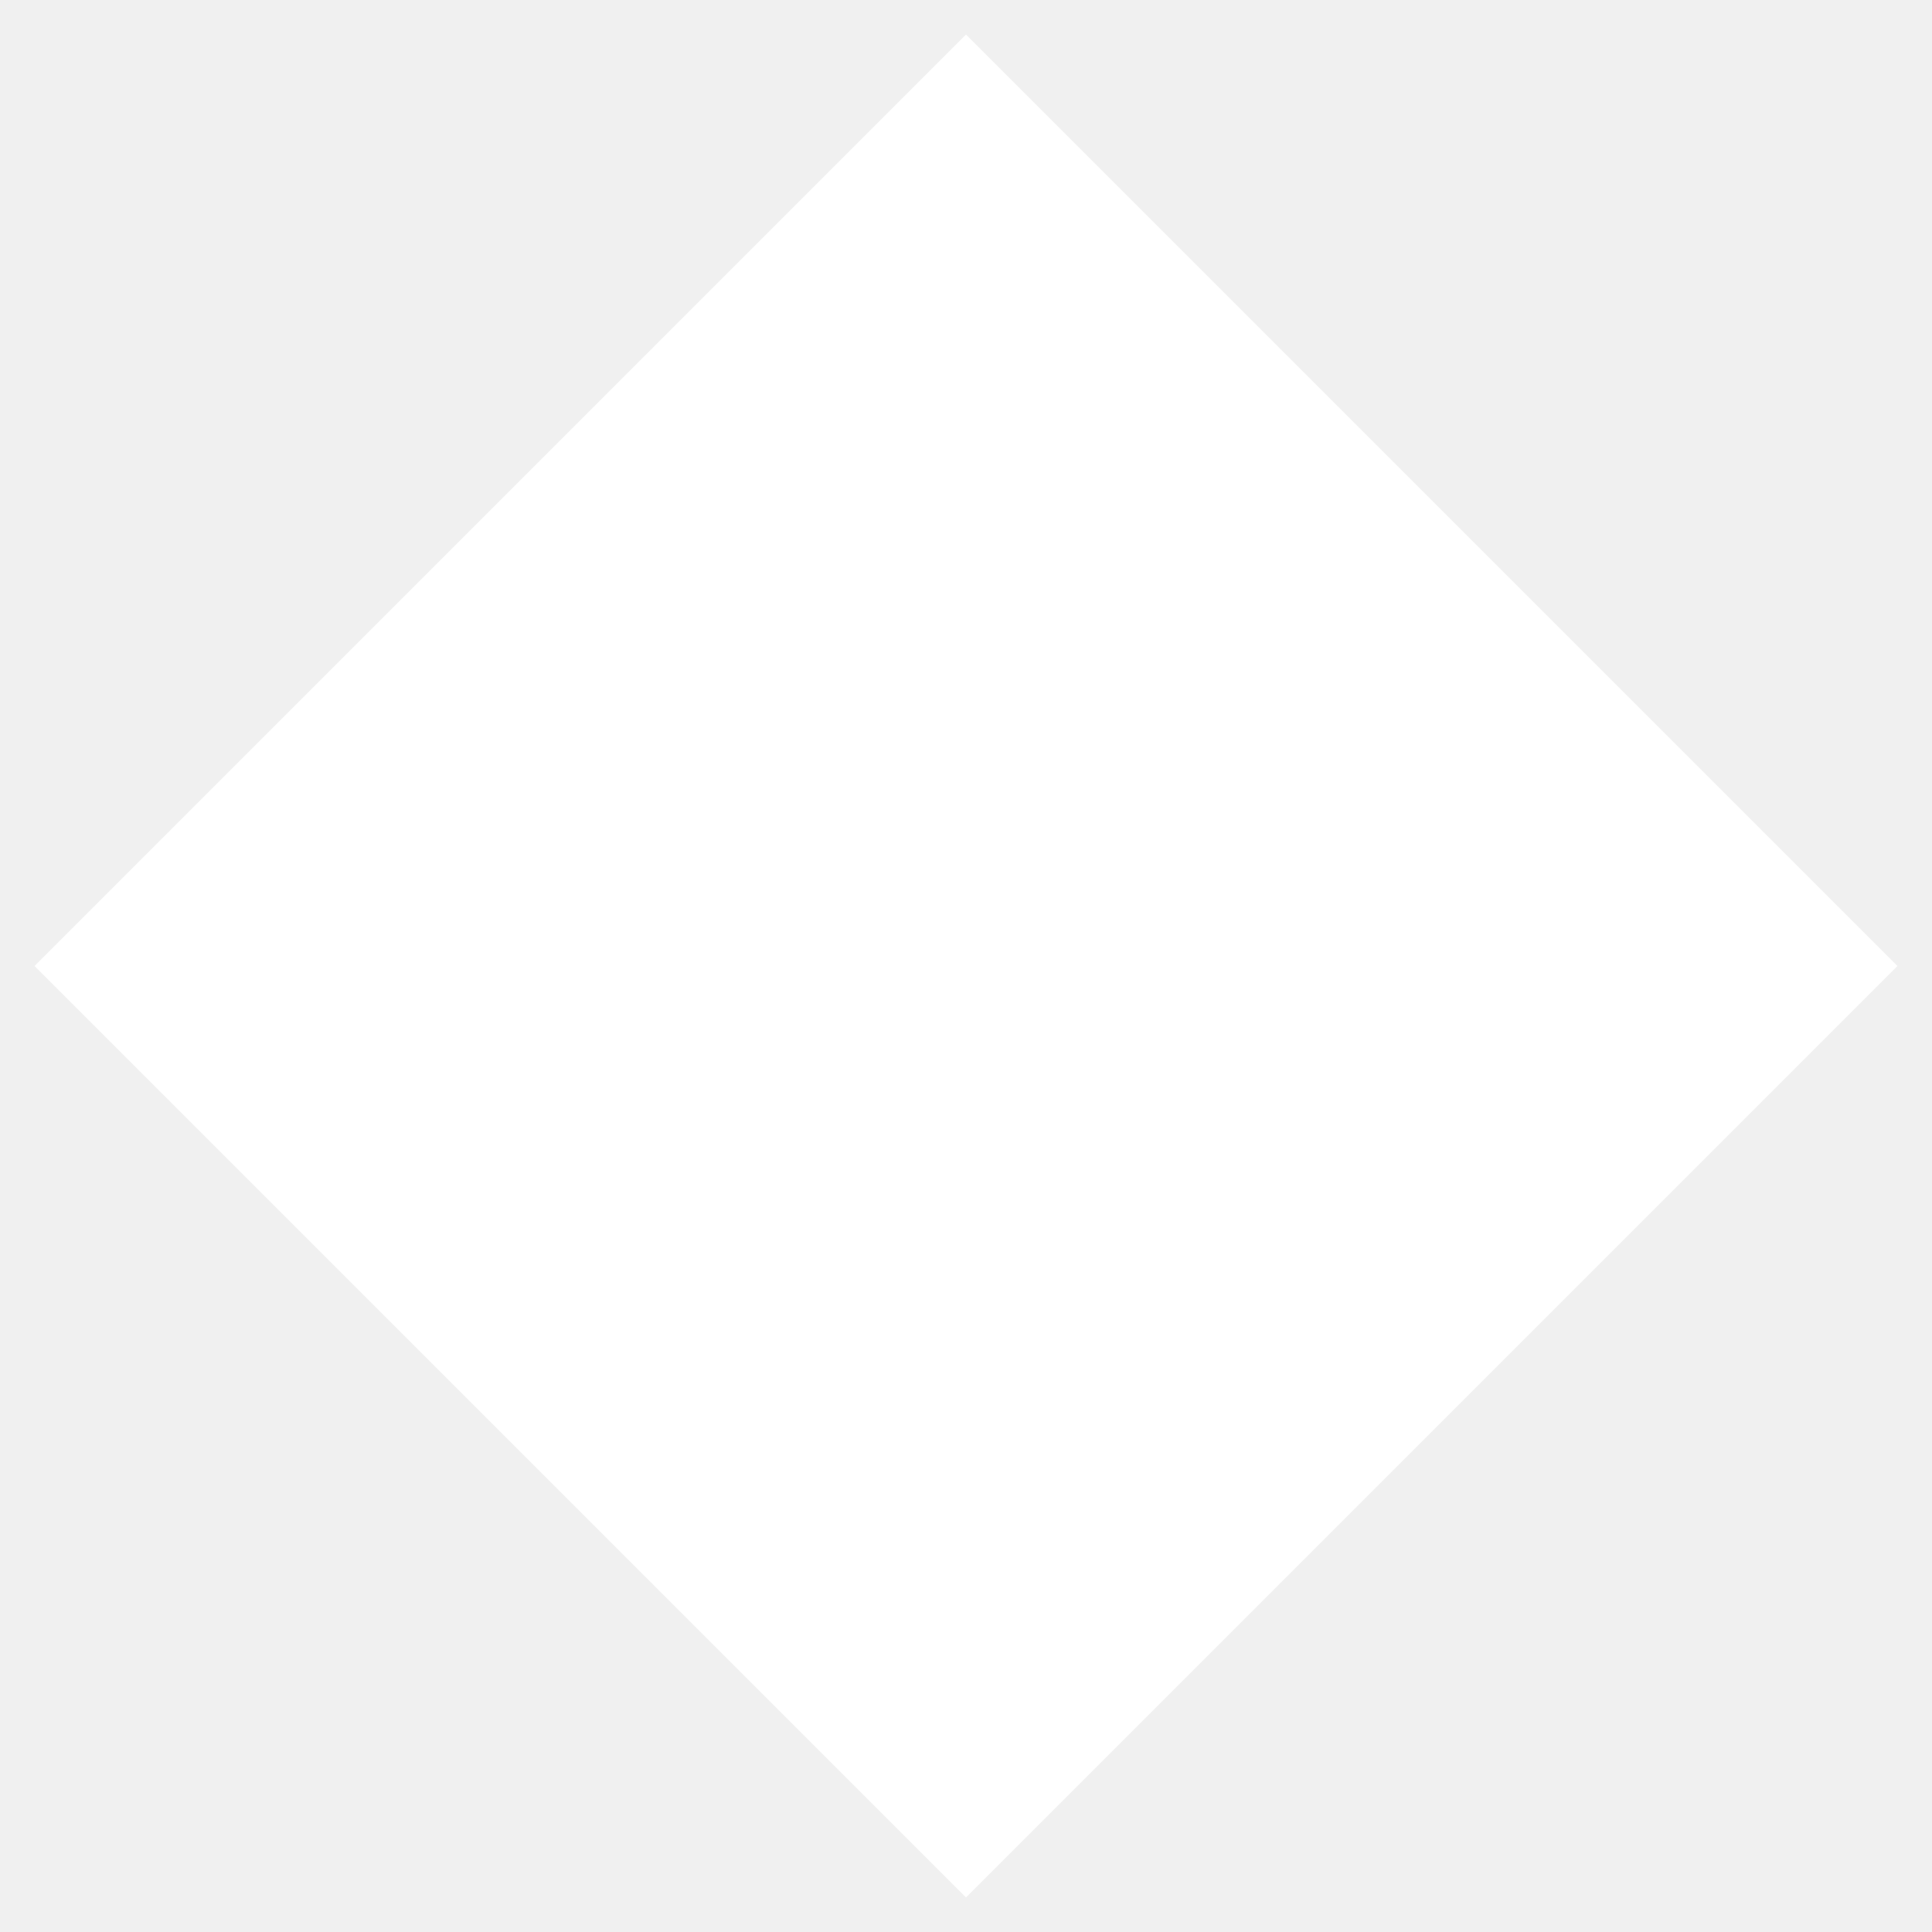
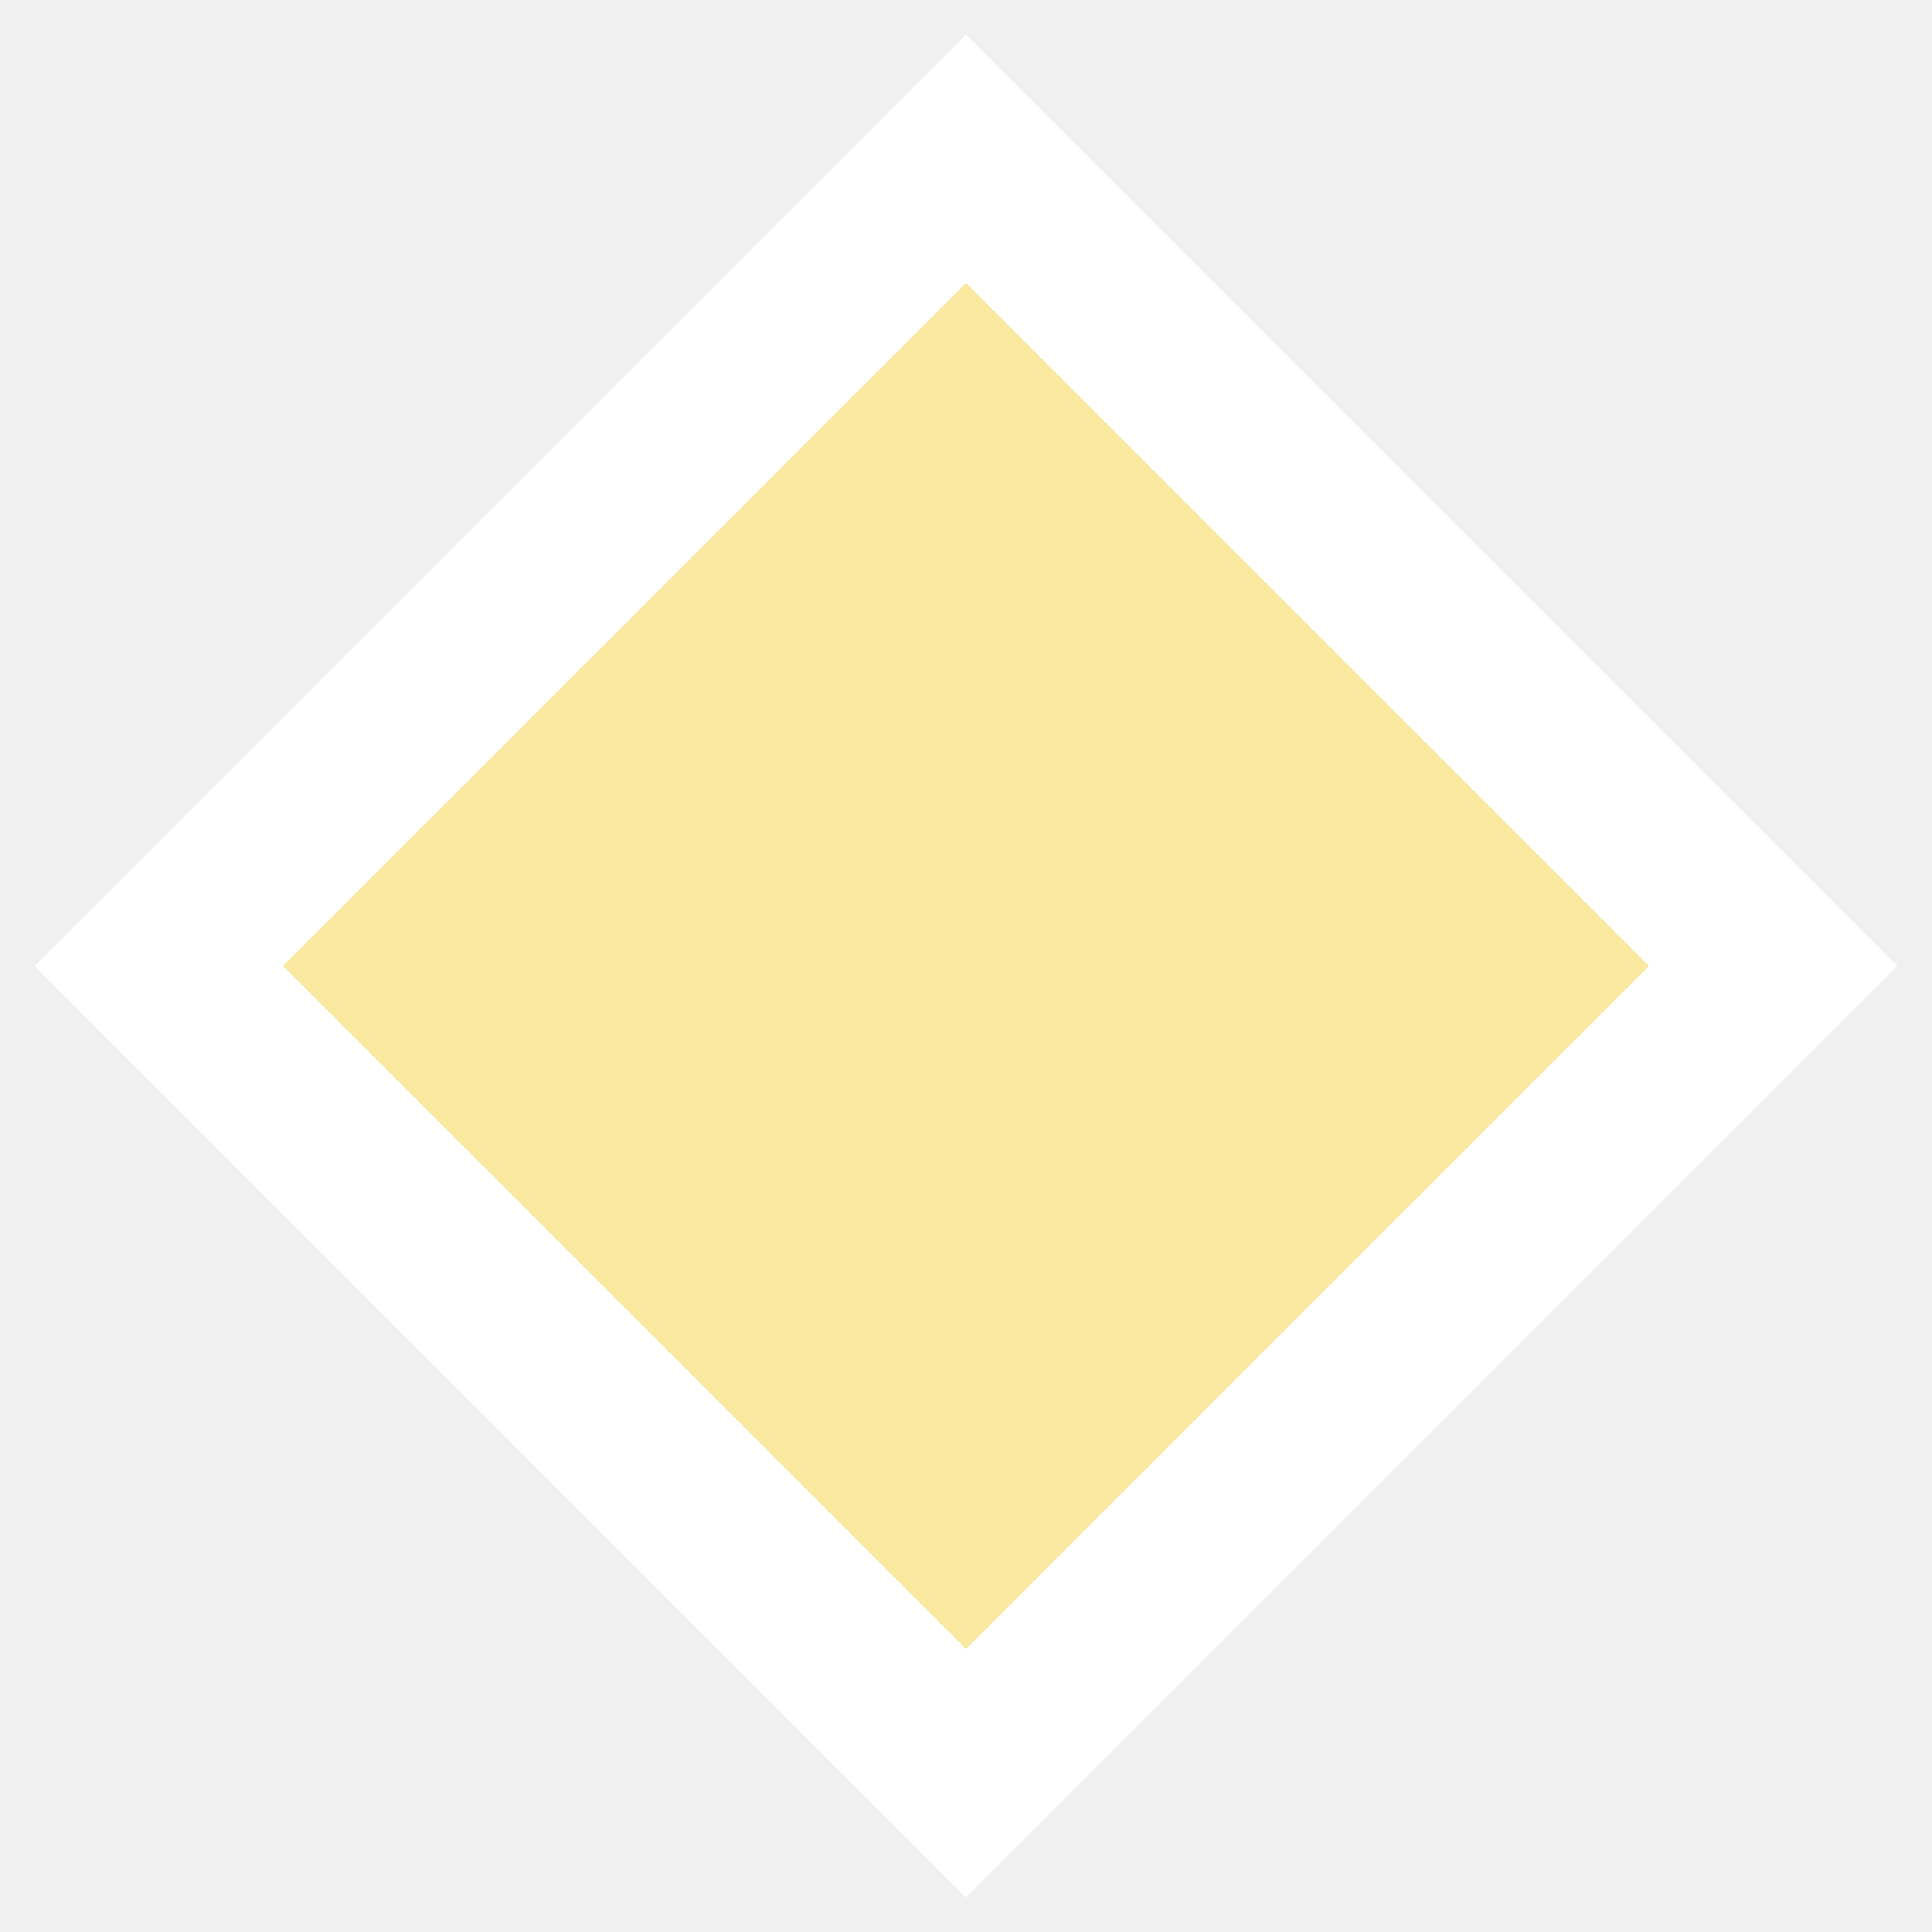
<svg xmlns="http://www.w3.org/2000/svg" width="22px" height="22px" viewBox="0 0 22 22" version="1.1">
  <g id="Page-1" stroke="none" stroke-width="1" fill="none" fill-rule="evenodd">
-     <g id="encounter-highlight" transform="translate(-1, -1)" fill="#FFFFFF" fill-rule="nonzero">
-       <polygon id="Rectangle-Copy-4" transform="translate(12, 12) rotate(45) translate(-12, -12) " points="4.5 4.5 19.5 4.5 19.5 19.5 4.5 19.5" />
+     <g id="encounter-highlight" transform="translate(0.393398, 0.393398)" fill-rule="nonzero">
+       <polygon id="Path" fill="#FFFFFF" transform="translate(10.6066, 10.6066) rotate(45) translate(-10.6066, -10.6066) " points="18.107 3.107 18.107 18.107 3.107 18.107 3.107 3.107" />
+       <polygon id="Path" fill="#FAE9A0" transform="translate(10.6066, 10.60575) rotate(45) translate(-10.6066, -10.60575) " points="16.107 5.106 5.107 5.106 5.107 16.106 16.107 16.106" />
    </g>
  </g>
</svg>
